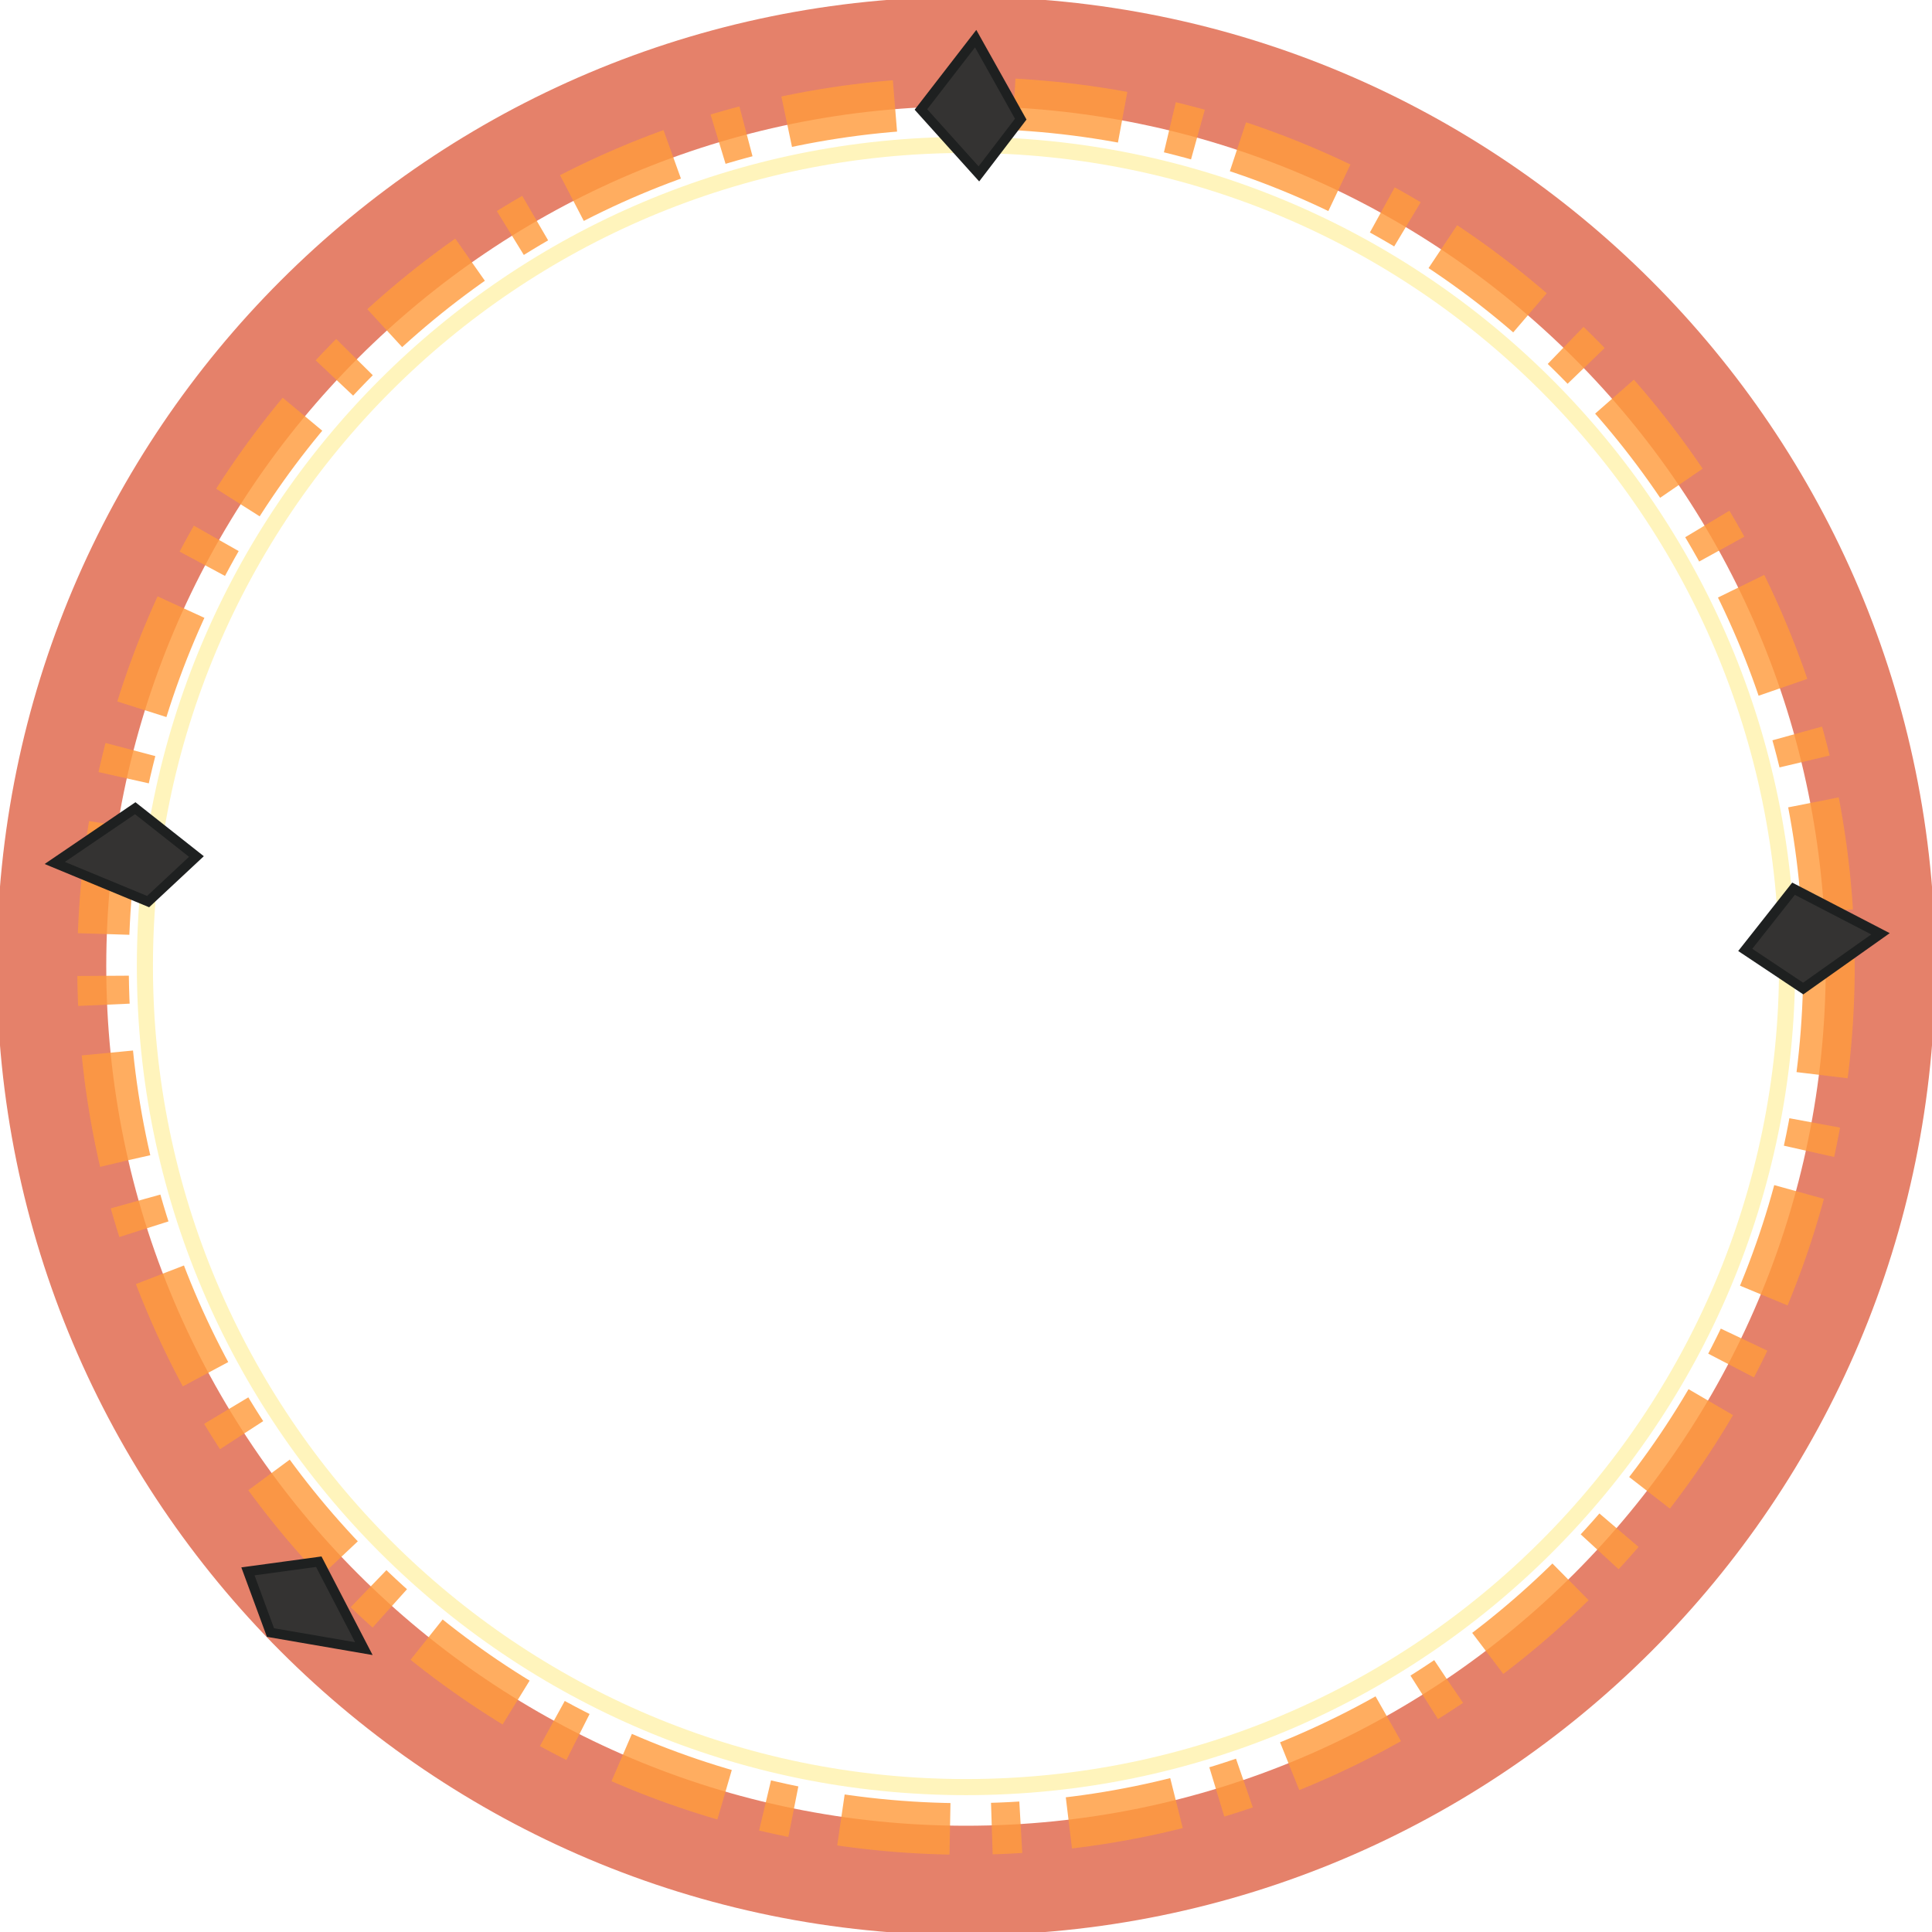
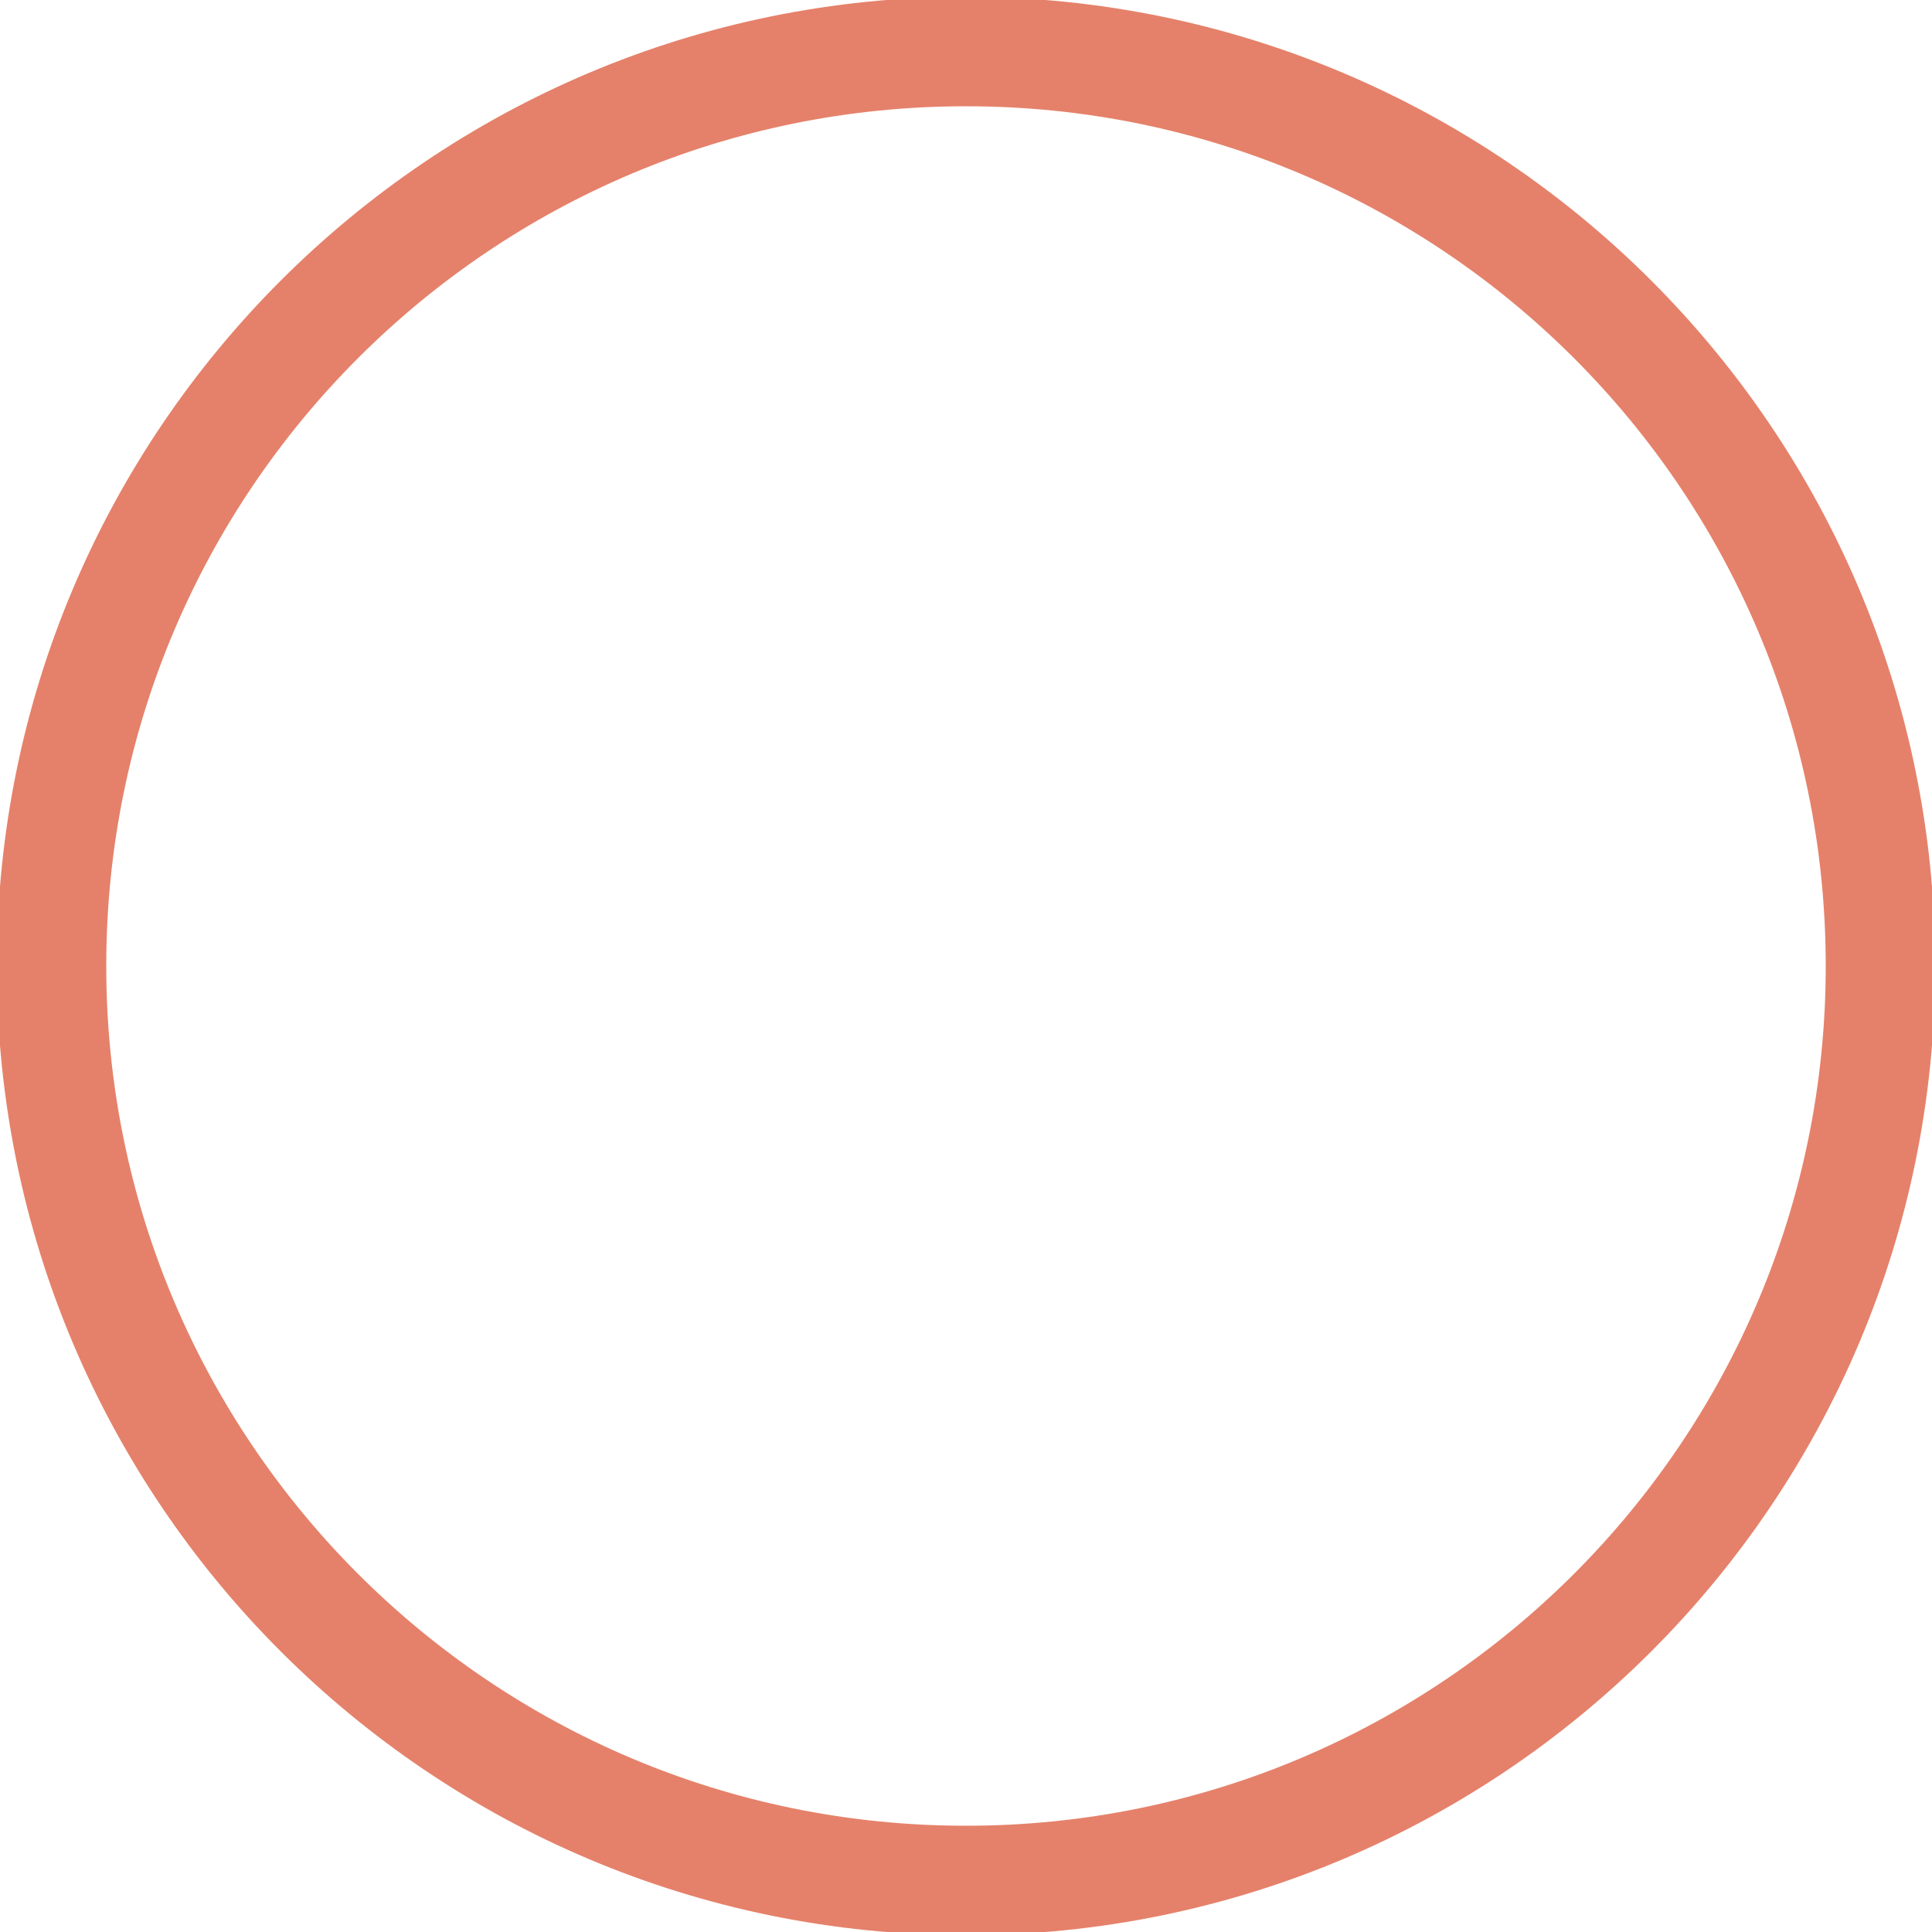
- <svg xmlns="http://www.w3.org/2000/svg" width="600" height="600" viewBox="0 0 600 600" role="img" aria-labelledby="title description">
+ <svg xmlns="http://www.w3.org/2000/svg" width="600" height="600" viewBox="0 0 600 600" role="img" aria-labelledby="title description" version="1.1" id="svg1">
+   <defs id="defs1" />
  <g id="blast-wave">
    <circle id="outer-glow" cx="300" cy="300" r="284" fill="none" stroke="#d94725" stroke-width="34" stroke-opacity="0.68" />
-     <circle id="ember-ring" cx="300" cy="300" r="268" fill="none" stroke="#ff9b3d" stroke-width="16" stroke-opacity="0.82" stroke-dasharray="34 15 9 13" />
-     <circle id="hot-edge" cx="300" cy="300" r="255" fill="none" stroke="#fff0a3" stroke-width="5" stroke-opacity="0.72" />
  </g>
-   <g id="charcoal-fragments" fill="#343332" stroke="#1e2020" stroke-width="3">
-     <path id="fragment-north" d="m286 34 17-22 14 25-13 17Z" />
-     <path id="fragment-east" d="m557 276 27 14-24 17-18-12Z" />
-     <path id="fragment-southwest" d="m99 485 14 27-29-5-7-19Z" />
-     <path id="fragment-west" d="m42 251-25 17 29 12 15-14Z" />
-   </g>
+   <g id="charcoal-fragments" fill="#343332" stroke="#1e2020" stroke-width="3" />
</svg>
